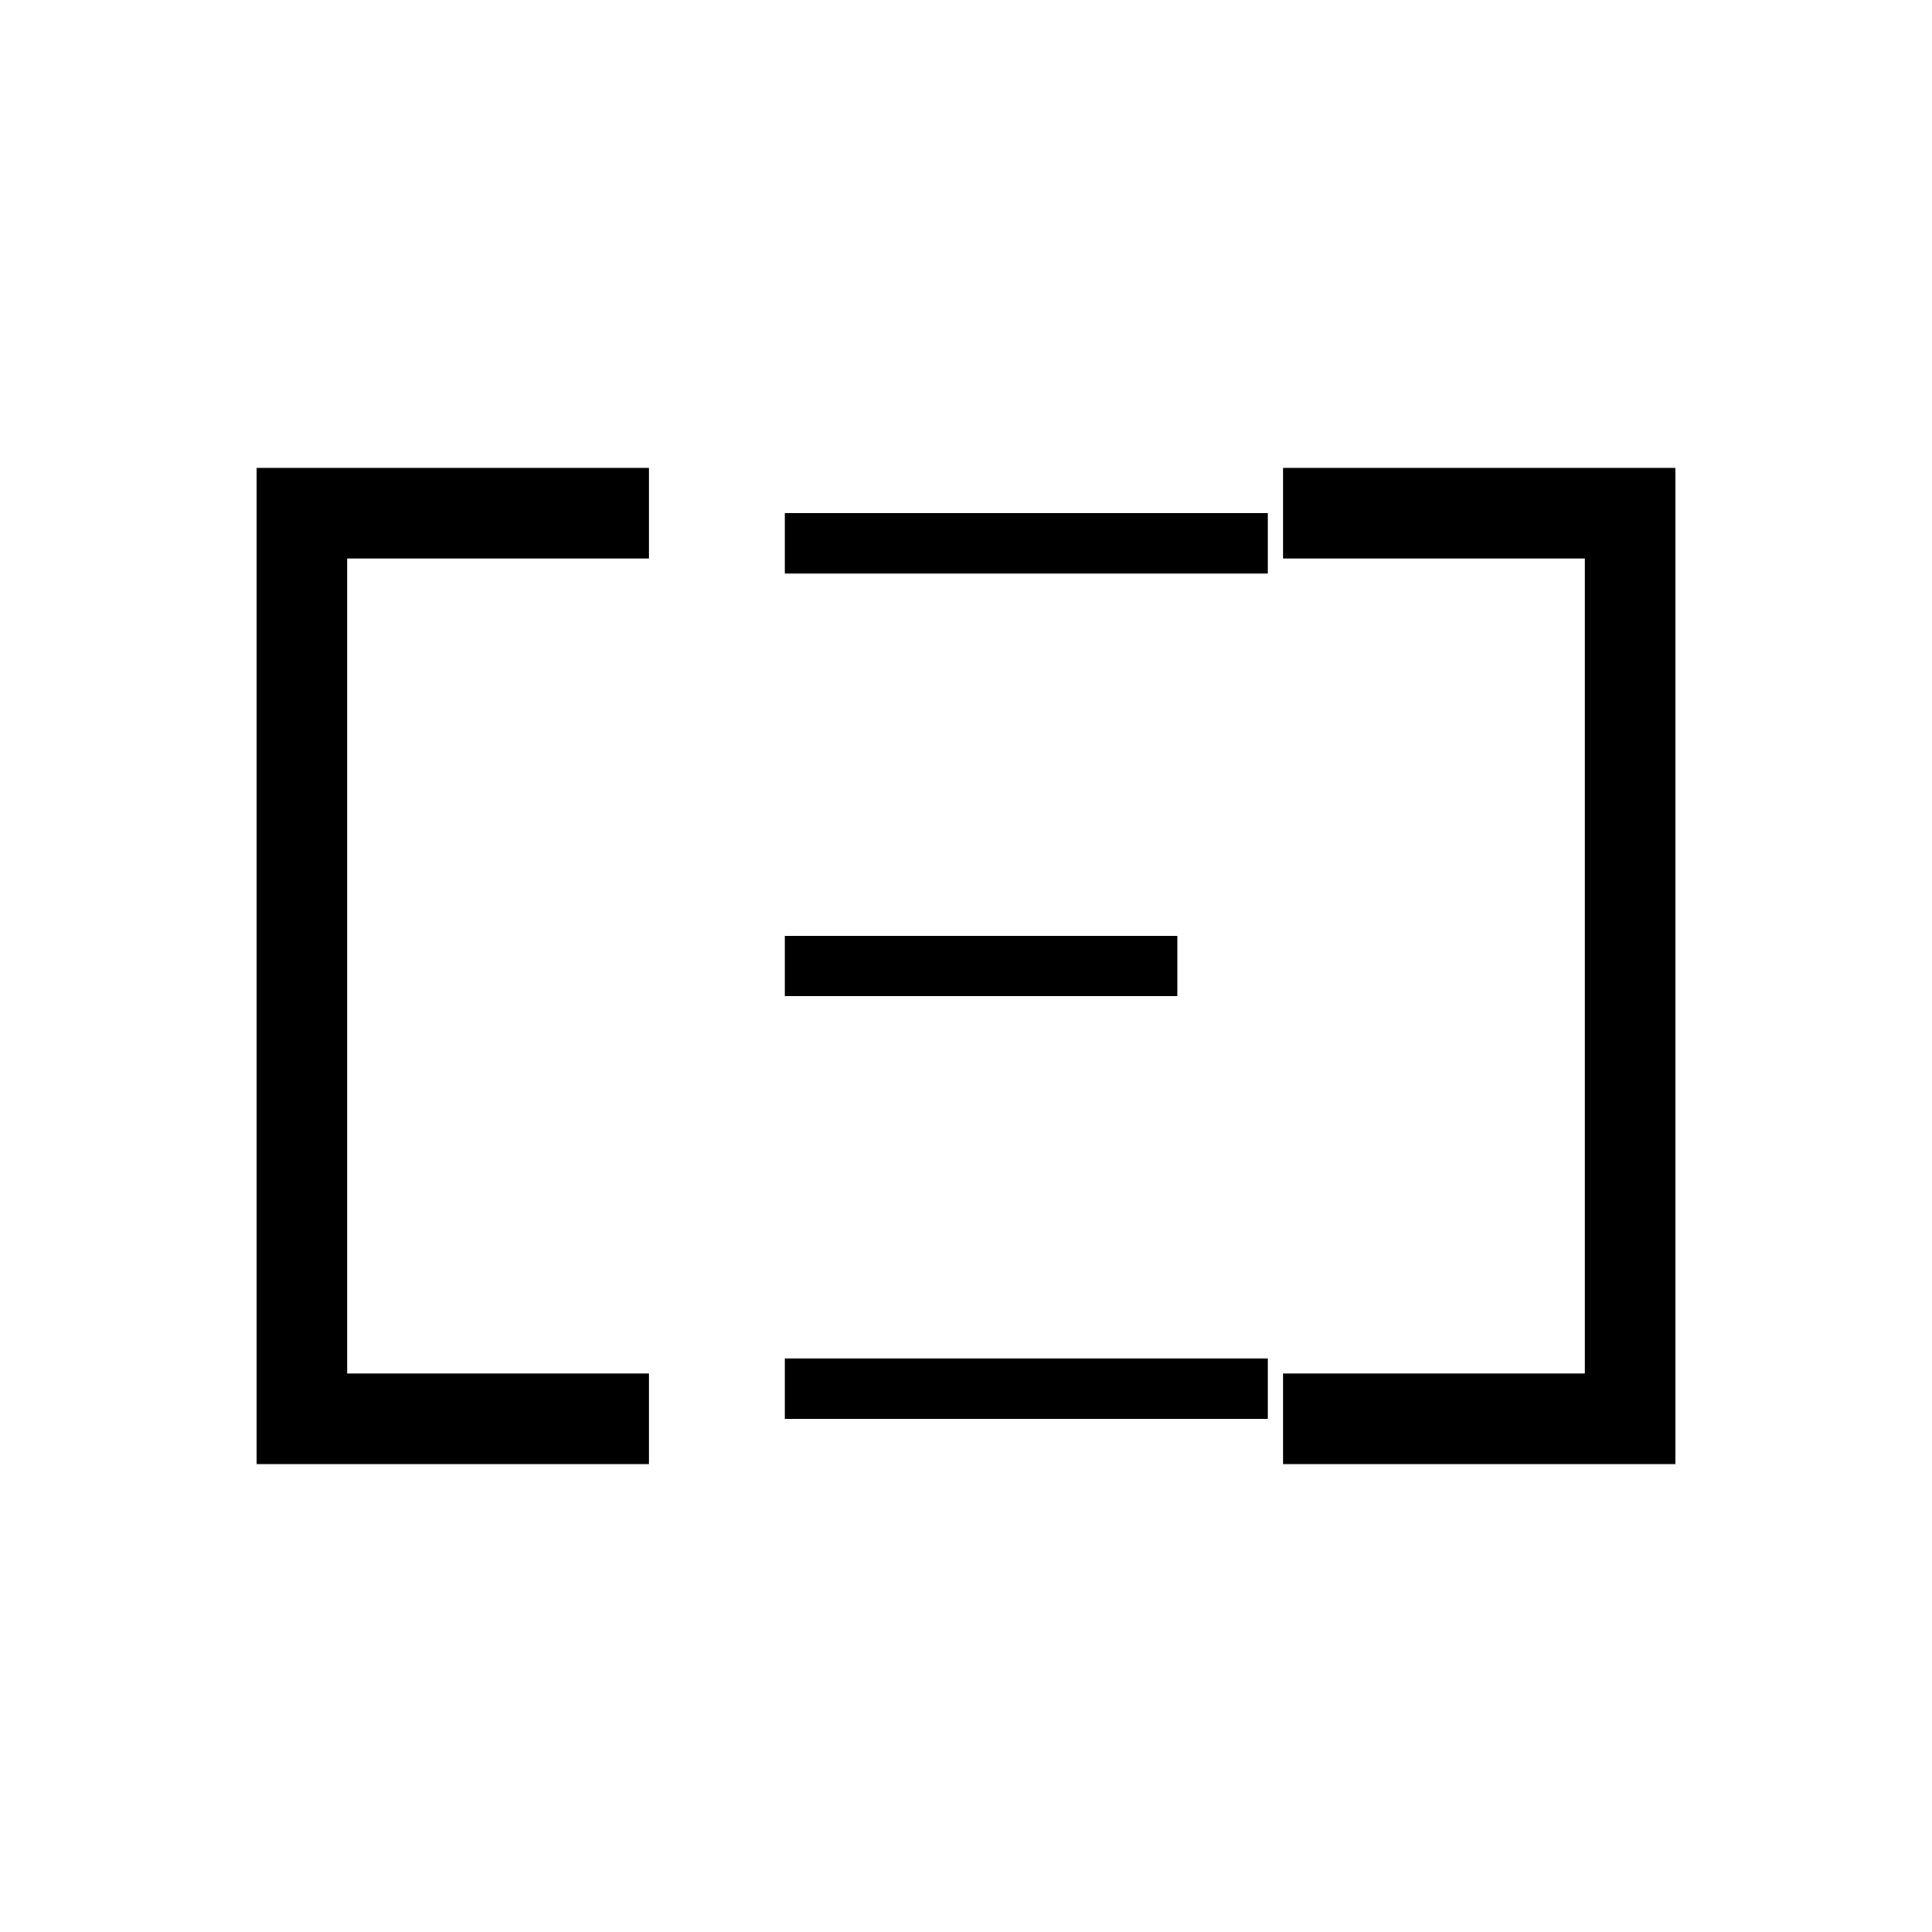
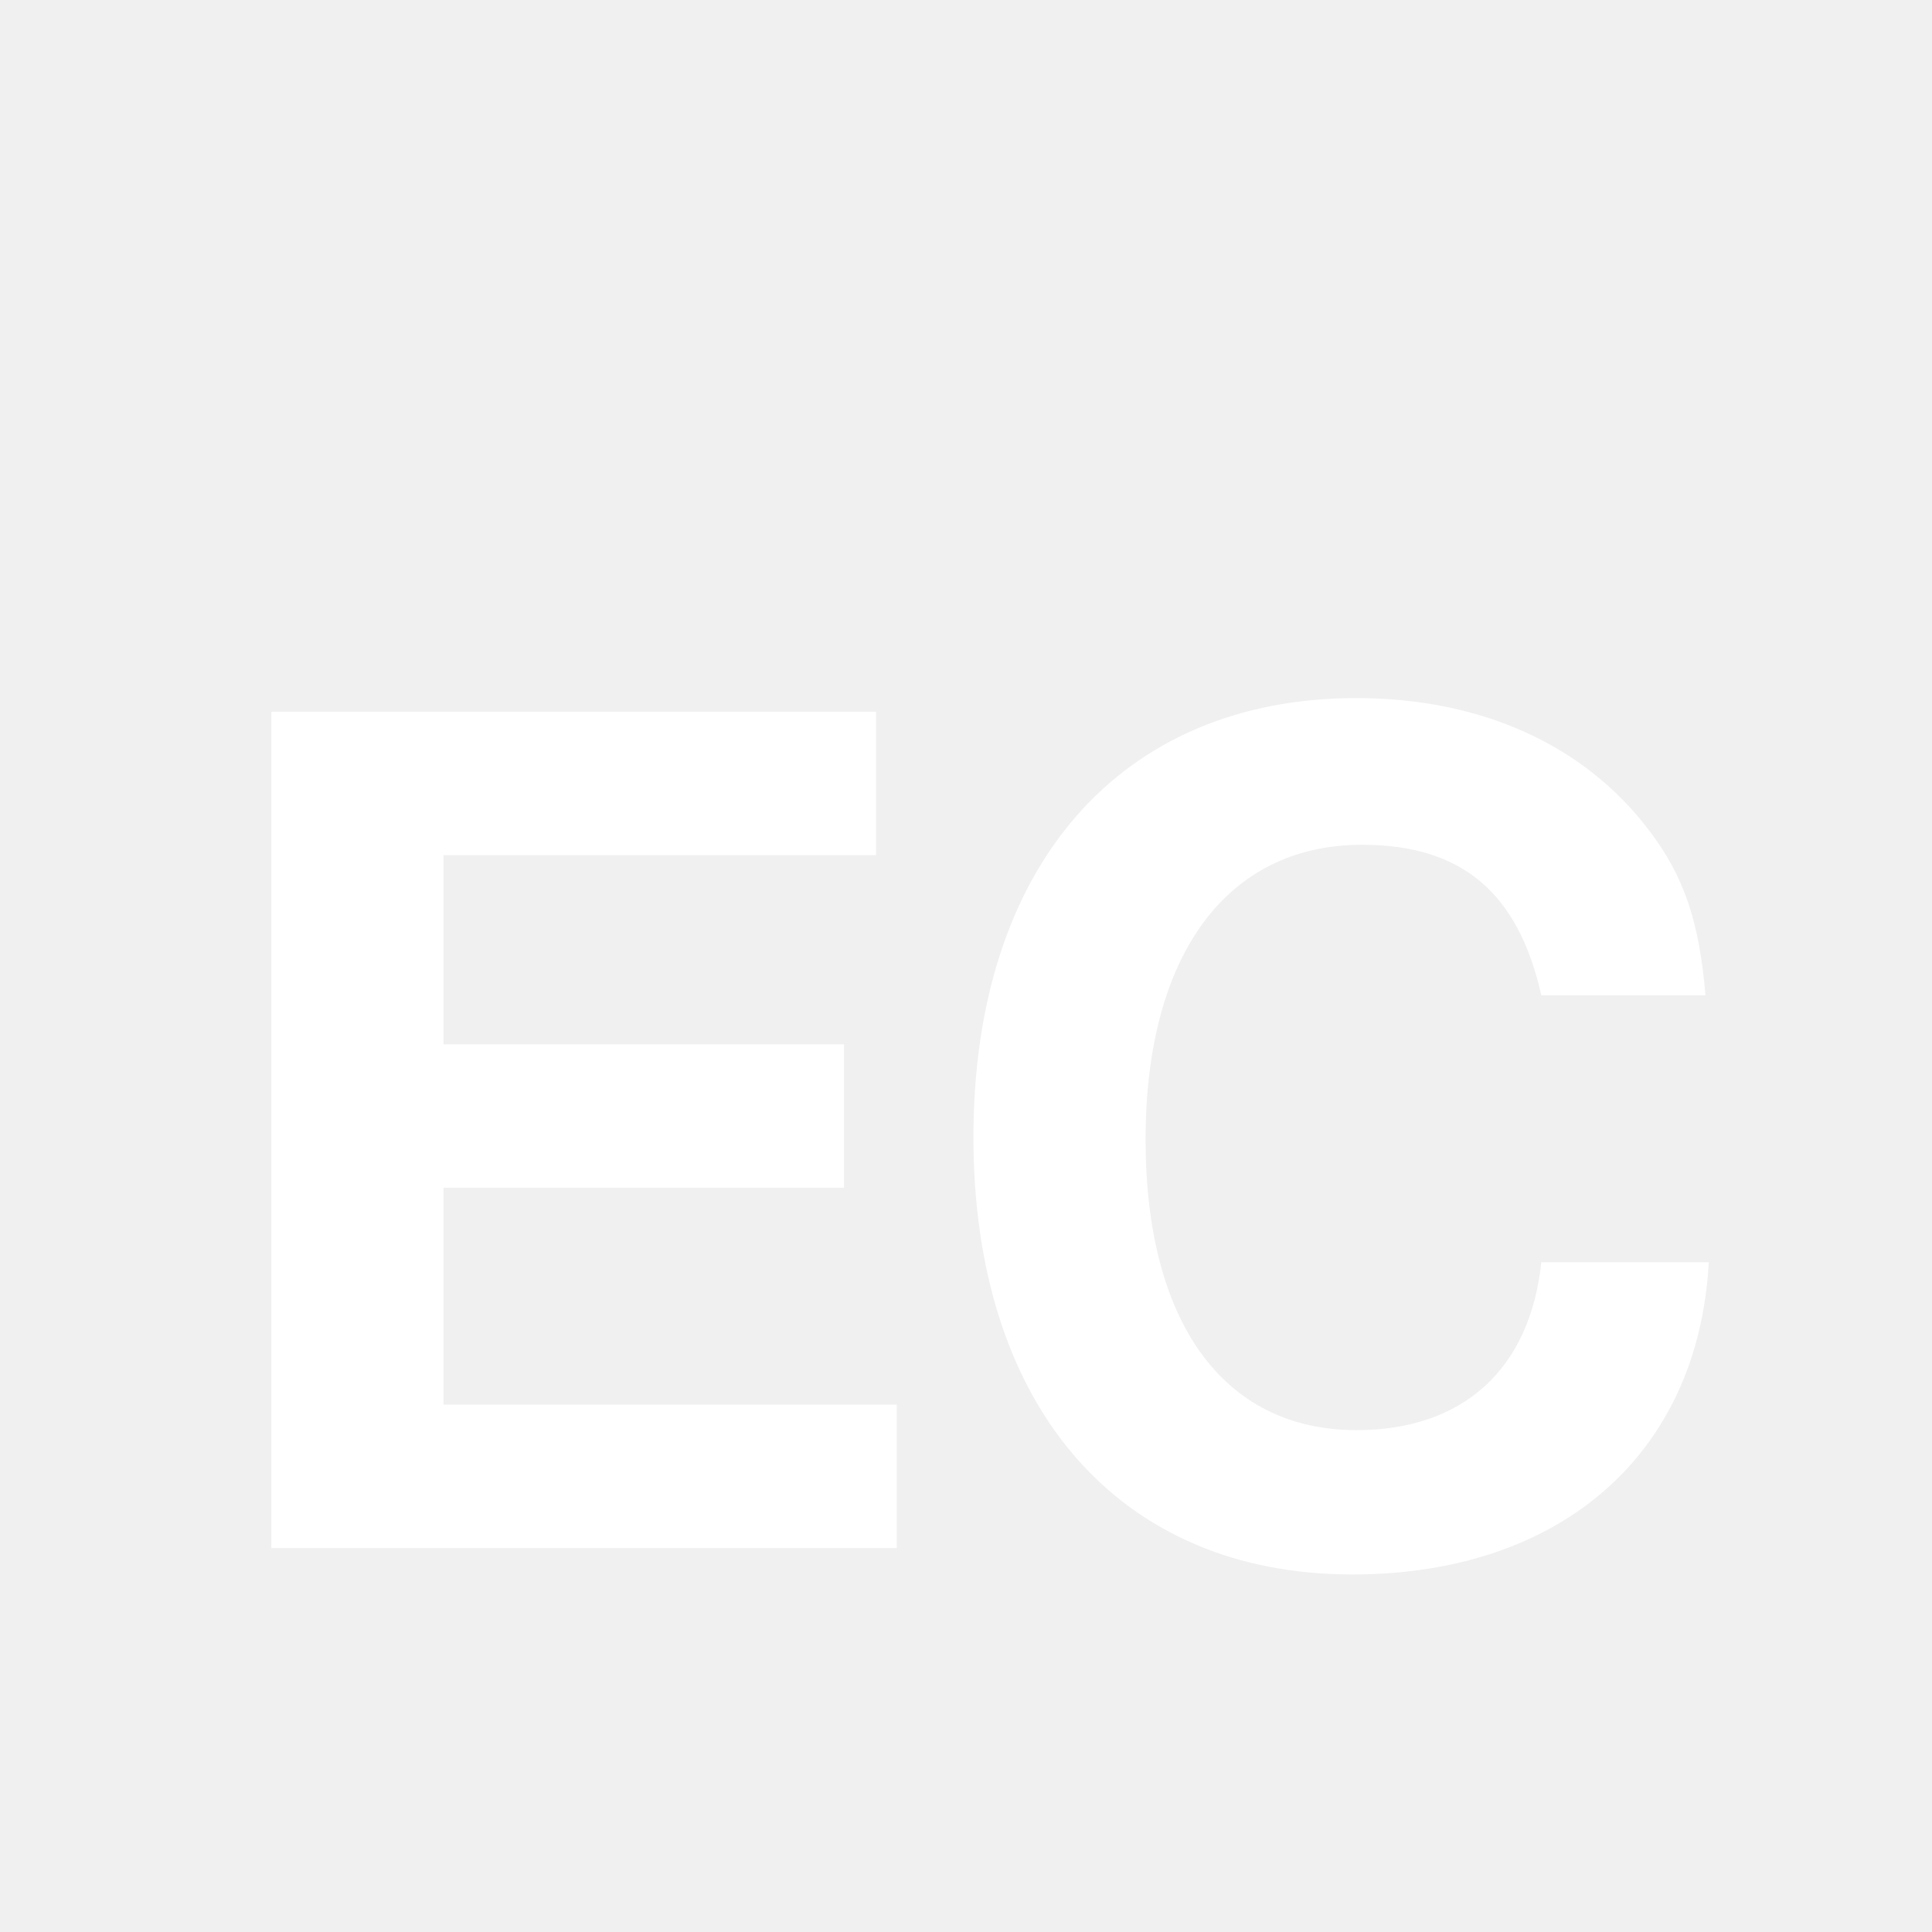
<svg xmlns="http://www.w3.org/2000/svg" viewBox="0 0 64 64">
-   <rect width="64" height="64" fill="#fff" />
-   <path d="M20 17H10v30h10M44 17h10v30H44" fill="none" stroke="#000" stroke-width="3" stroke-linecap="square" />
-   <path d="M27 18h14M27 32h11M27 46h14" fill="none" stroke="#000" stroke-width="2" stroke-linecap="square" />
+   <text x="32" y="38" fill="#fff" font-family="Helvetica, Arial, sans-serif" font-size="38" font-weight="700" text-anchor="middle" dominant-baseline="middle">EC</text>
</svg>
